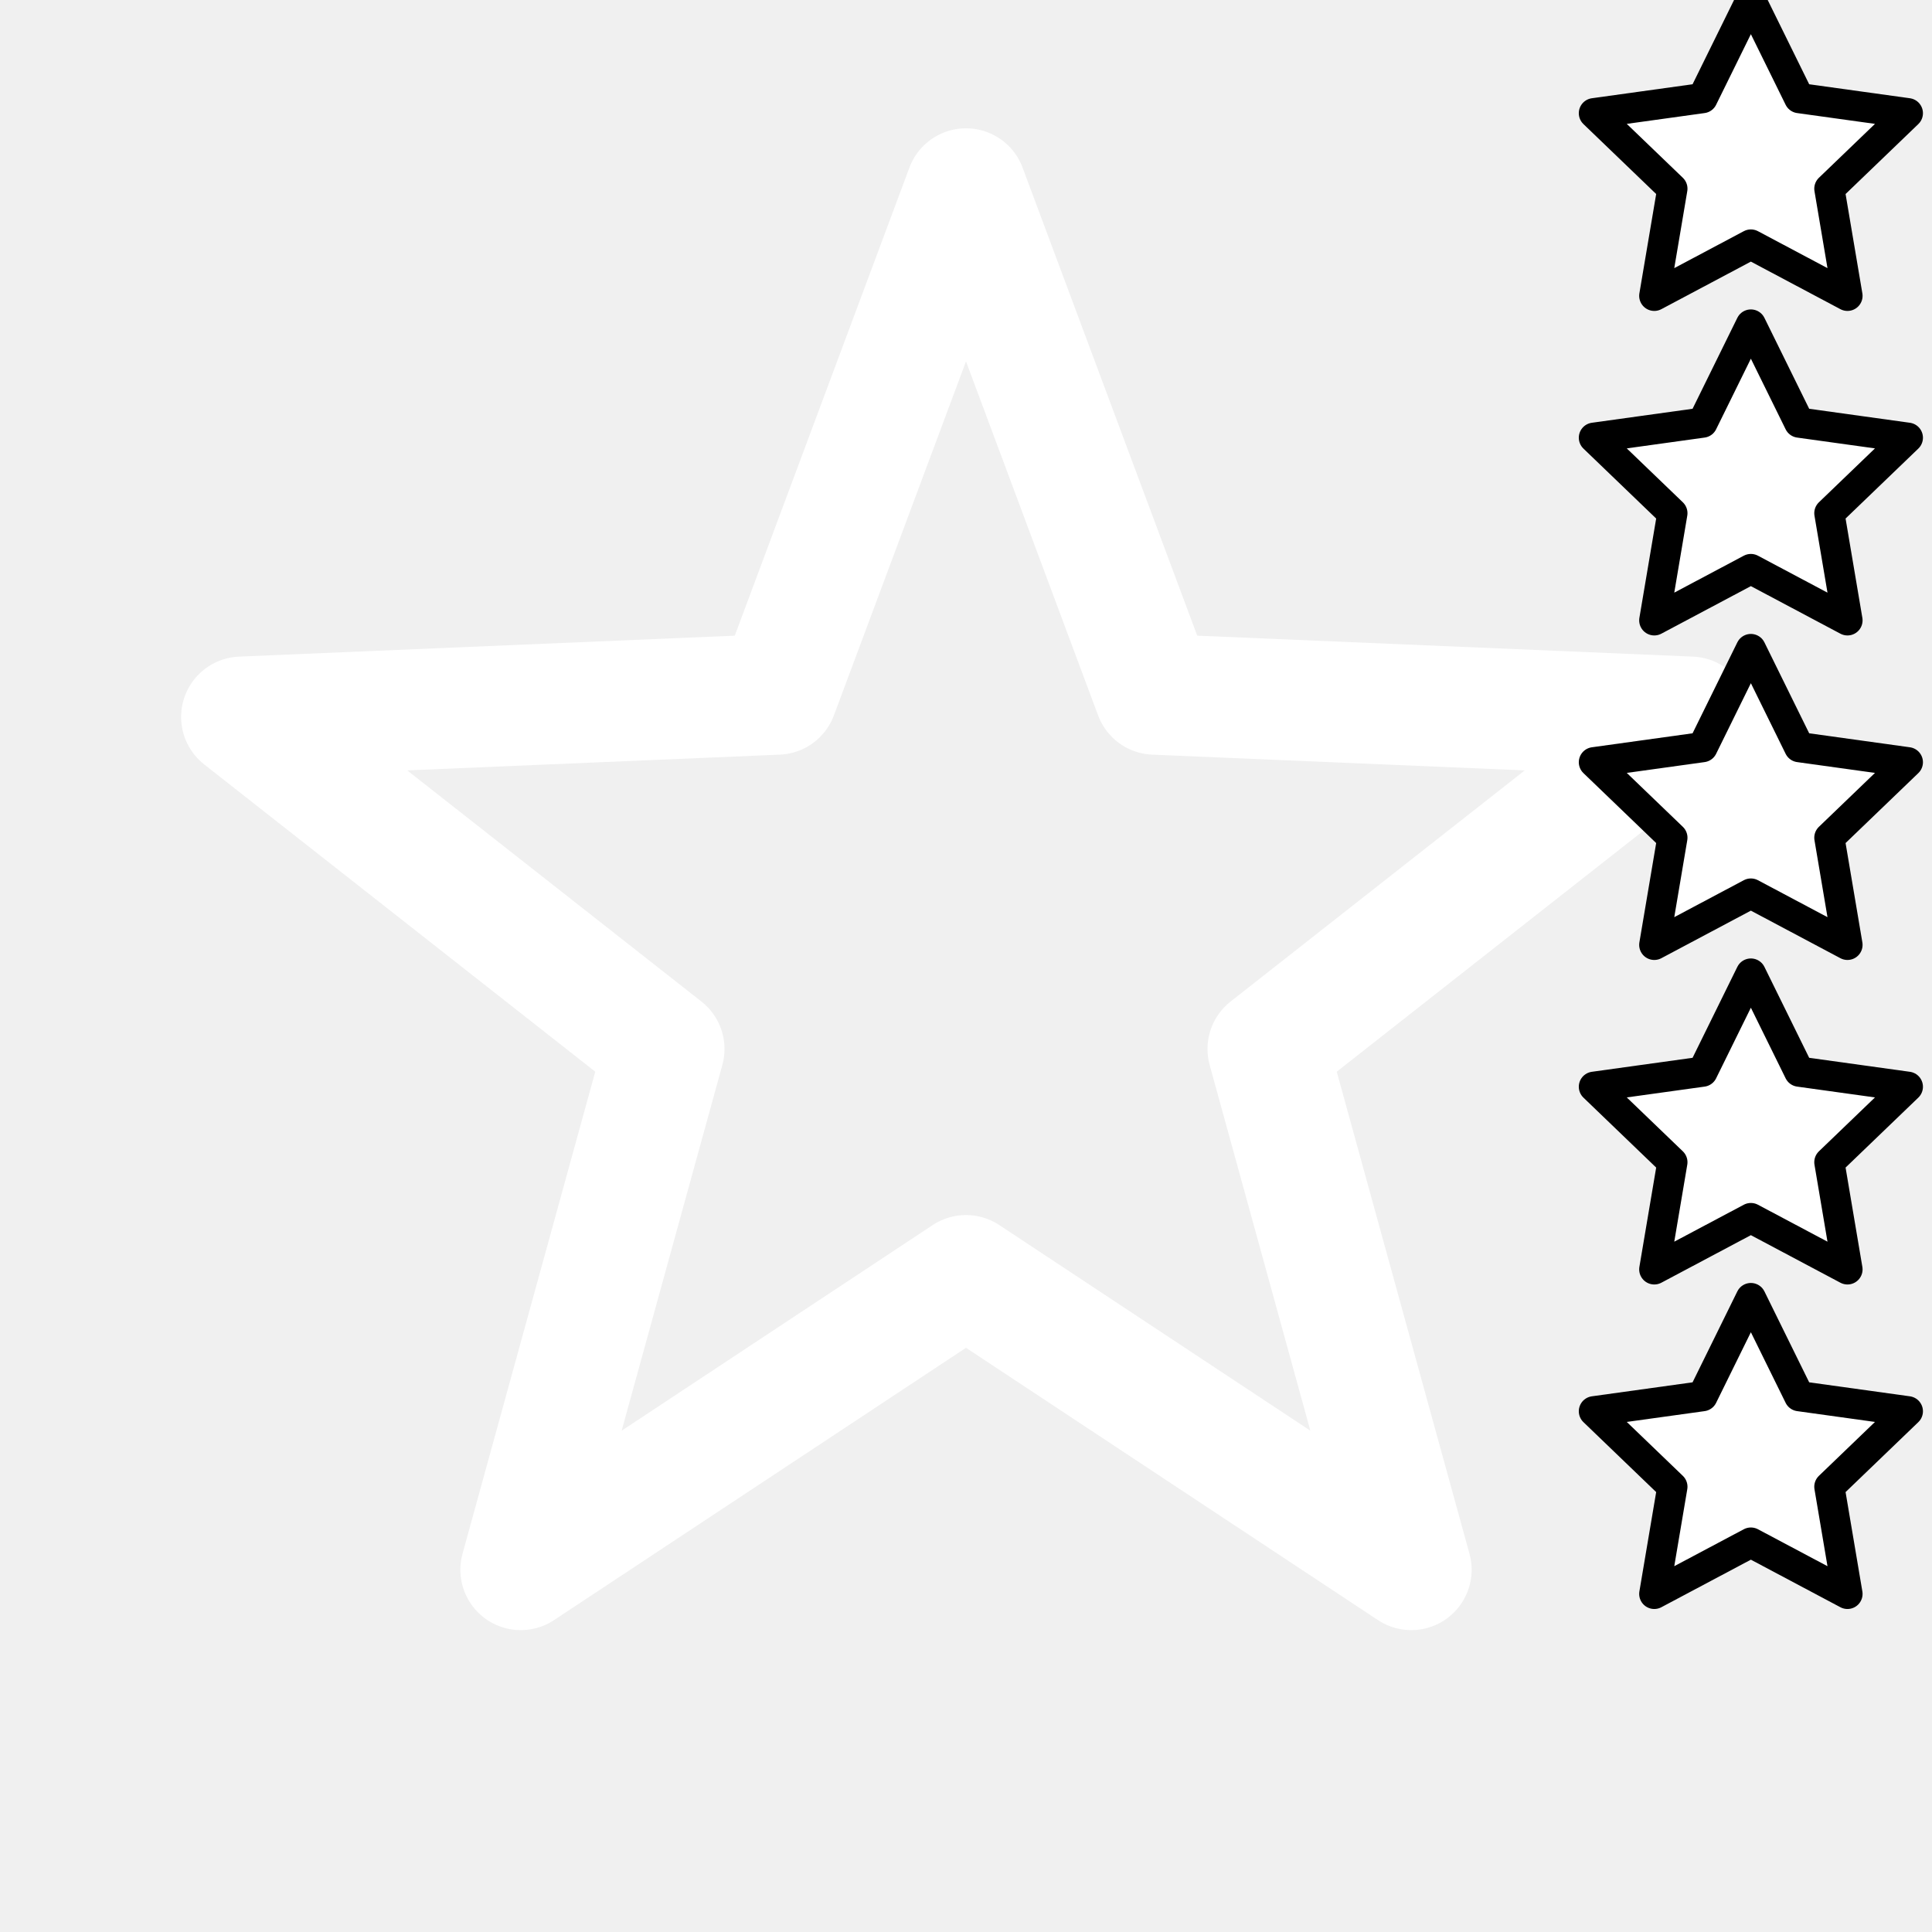
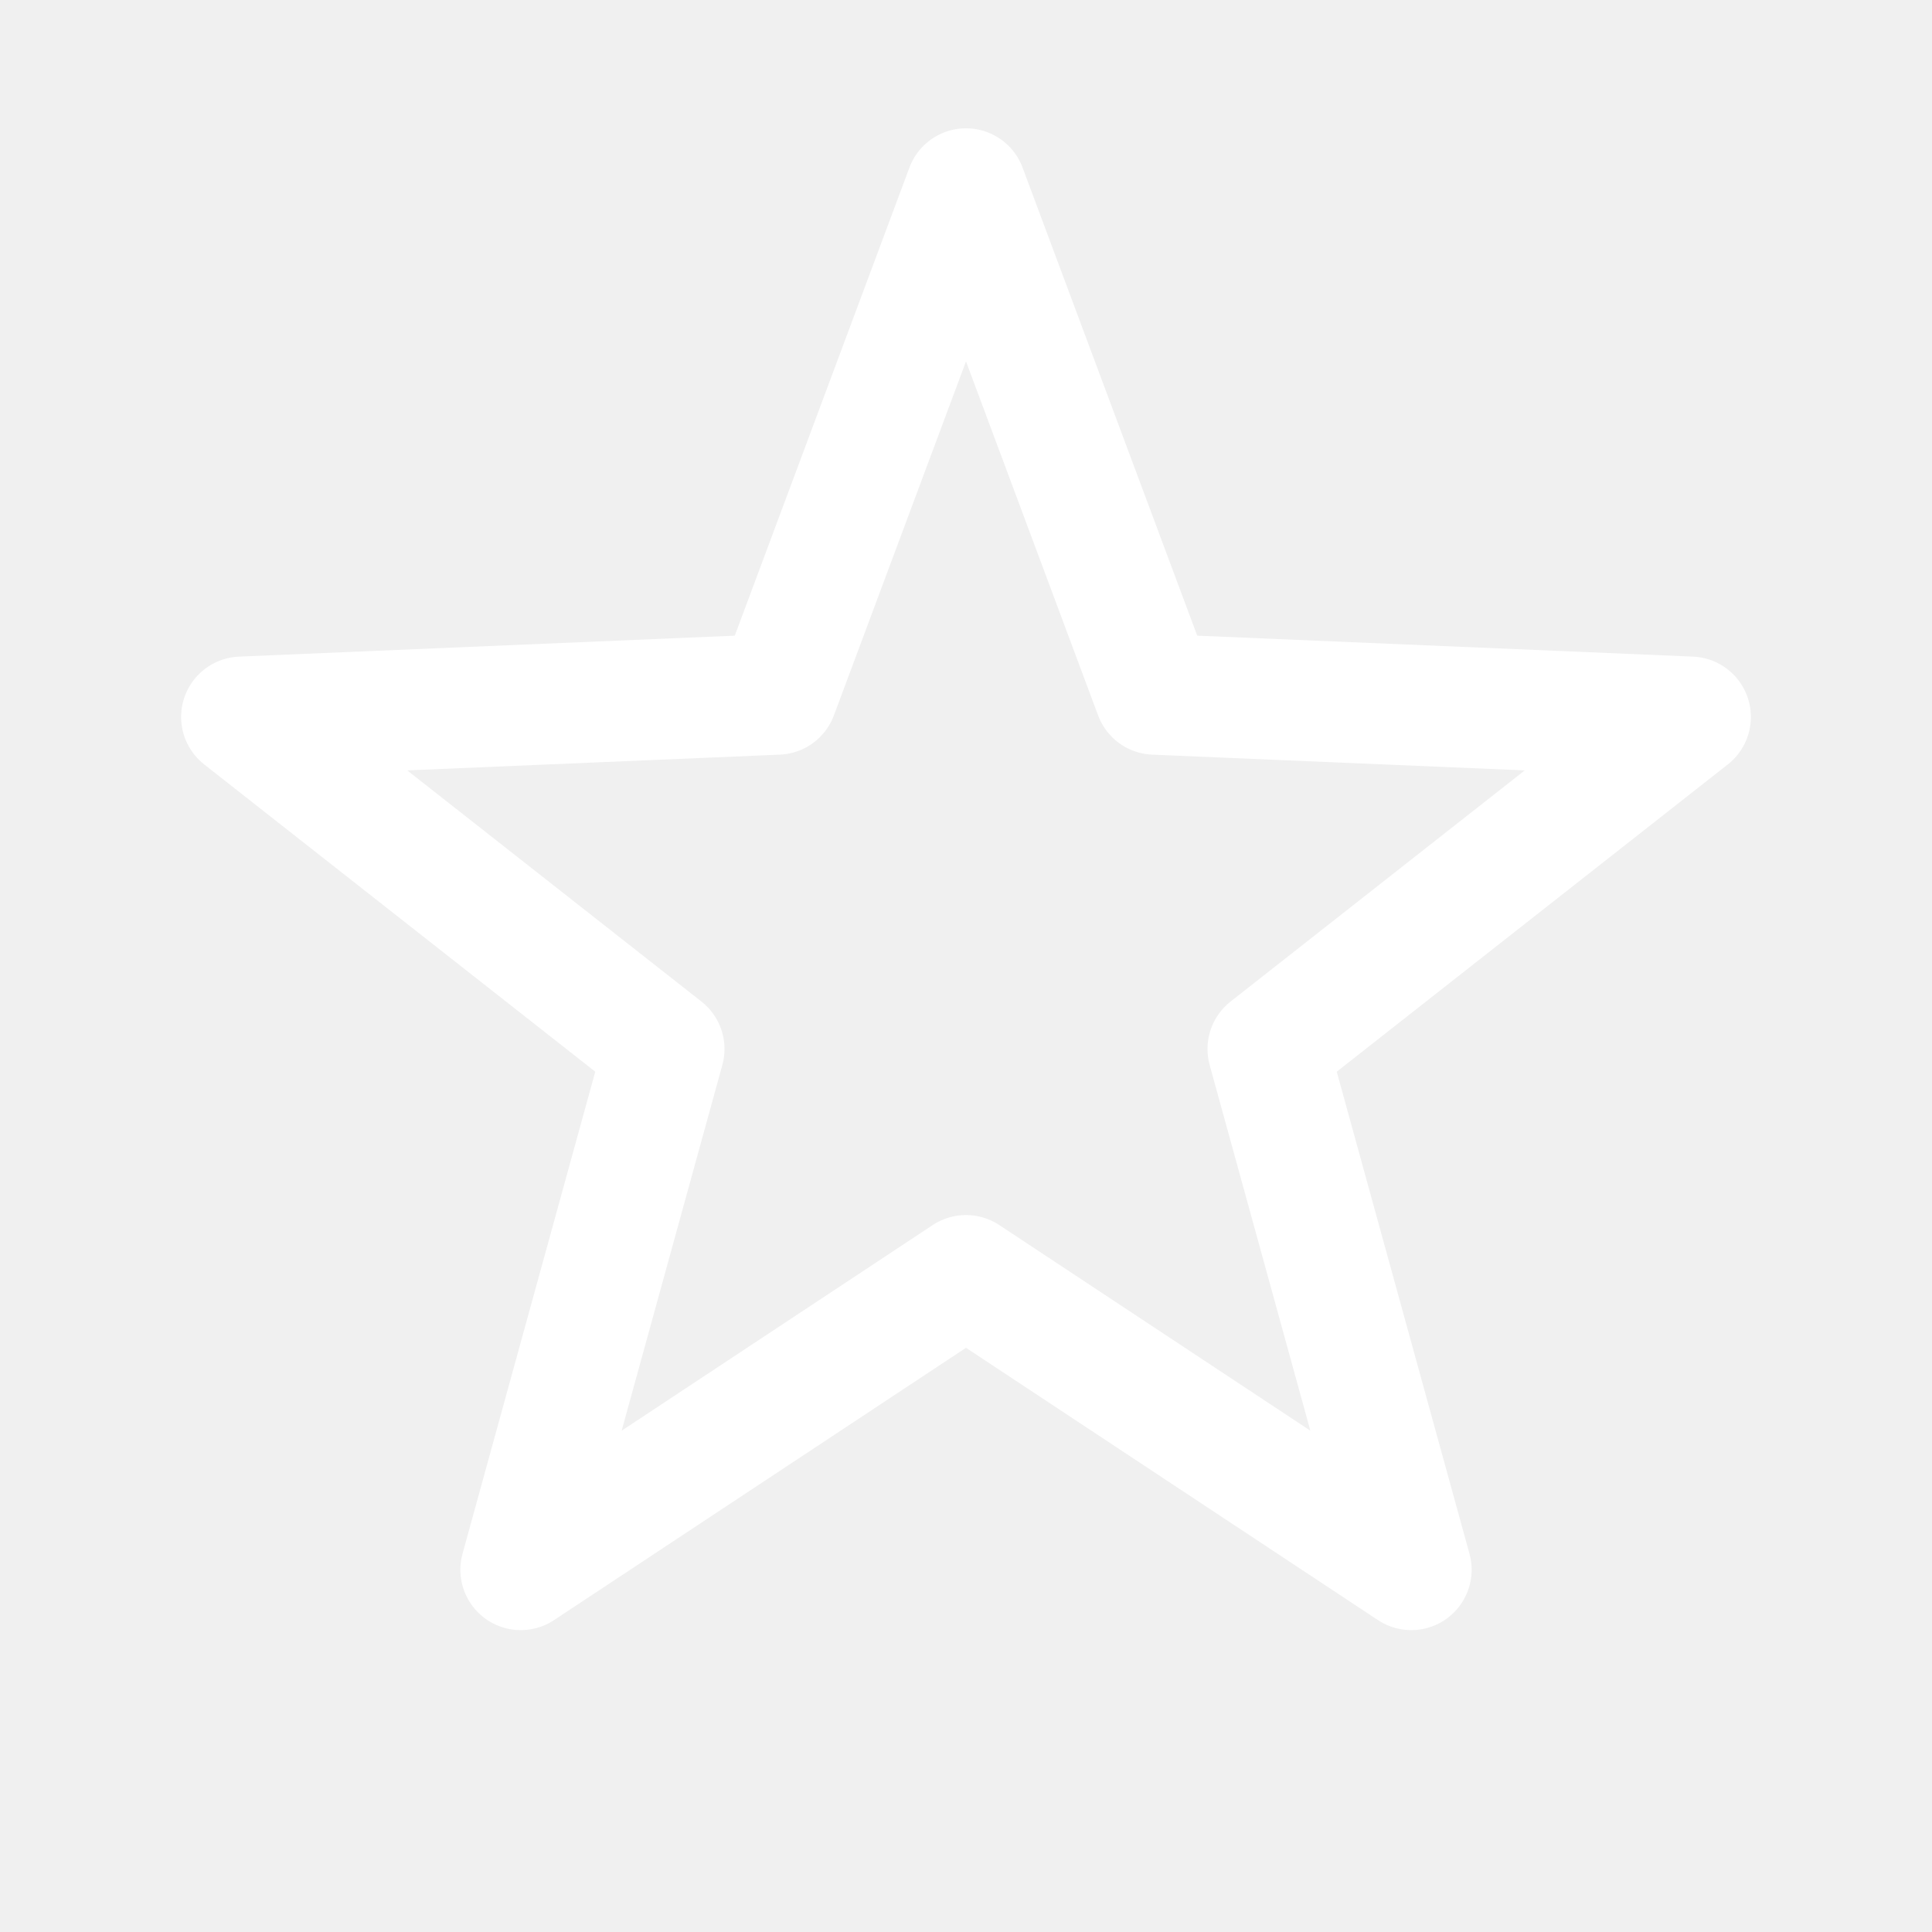
<svg xmlns="http://www.w3.org/2000/svg" viewBox="0 0 256 256" fill="none" stroke="#fff" stroke-width="16" stroke-linecap="round" stroke-linejoin="round">
  <path d="m128 25 25 67 71 3-56 44 19 69-59-39-59 39 19-69-56-44 71-3z" />
-   <g fill="#fff" stroke="#000" stroke-width="2" stroke-linejoin="round">
-     <g transform="translate(0 0) translate(232 20) scale(2) translate(-232 -20)">
-       <path d="m232 10 3.2 6.5 7.2 1-5.2 5 1.2 7.1-6.4-3.4-6.4 3.4 1.2-7.1-5.2-5 7.2-1z" />
-     </g>
-     <g transform="translate(0 43) translate(232 20) scale(2) translate(-232 -20)">
-       <path d="m232 10 3.2 6.5 7.2 1-5.2 5 1.2 7.1-6.4-3.4-6.4 3.4 1.2-7.1-5.2-5 7.2-1z" />
-     </g>
-     <g transform="translate(0 86) translate(232 20) scale(2) translate(-232 -20)">
-       <path d="m232 10 3.2 6.5 7.2 1-5.2 5 1.2 7.1-6.4-3.4-6.4 3.4 1.2-7.1-5.2-5 7.2-1z" />
-     </g>
-     <g transform="translate(0 129) translate(232 20) scale(2) translate(-232 -20)">
-       <path d="m232 10 3.2 6.5 7.2 1-5.2 5 1.2 7.1-6.4-3.4-6.4 3.4 1.2-7.1-5.2-5 7.2-1z" />
-     </g>
-     <g transform="translate(0 172) translate(232 20) scale(2) translate(-232 -20)">
-       <path d="m232 10 3.2 6.5 7.2 1-5.2 5 1.2 7.1-6.4-3.4-6.4 3.4 1.2-7.1-5.2-5 7.2-1z" />
-     </g>
-   </g>
</svg>
